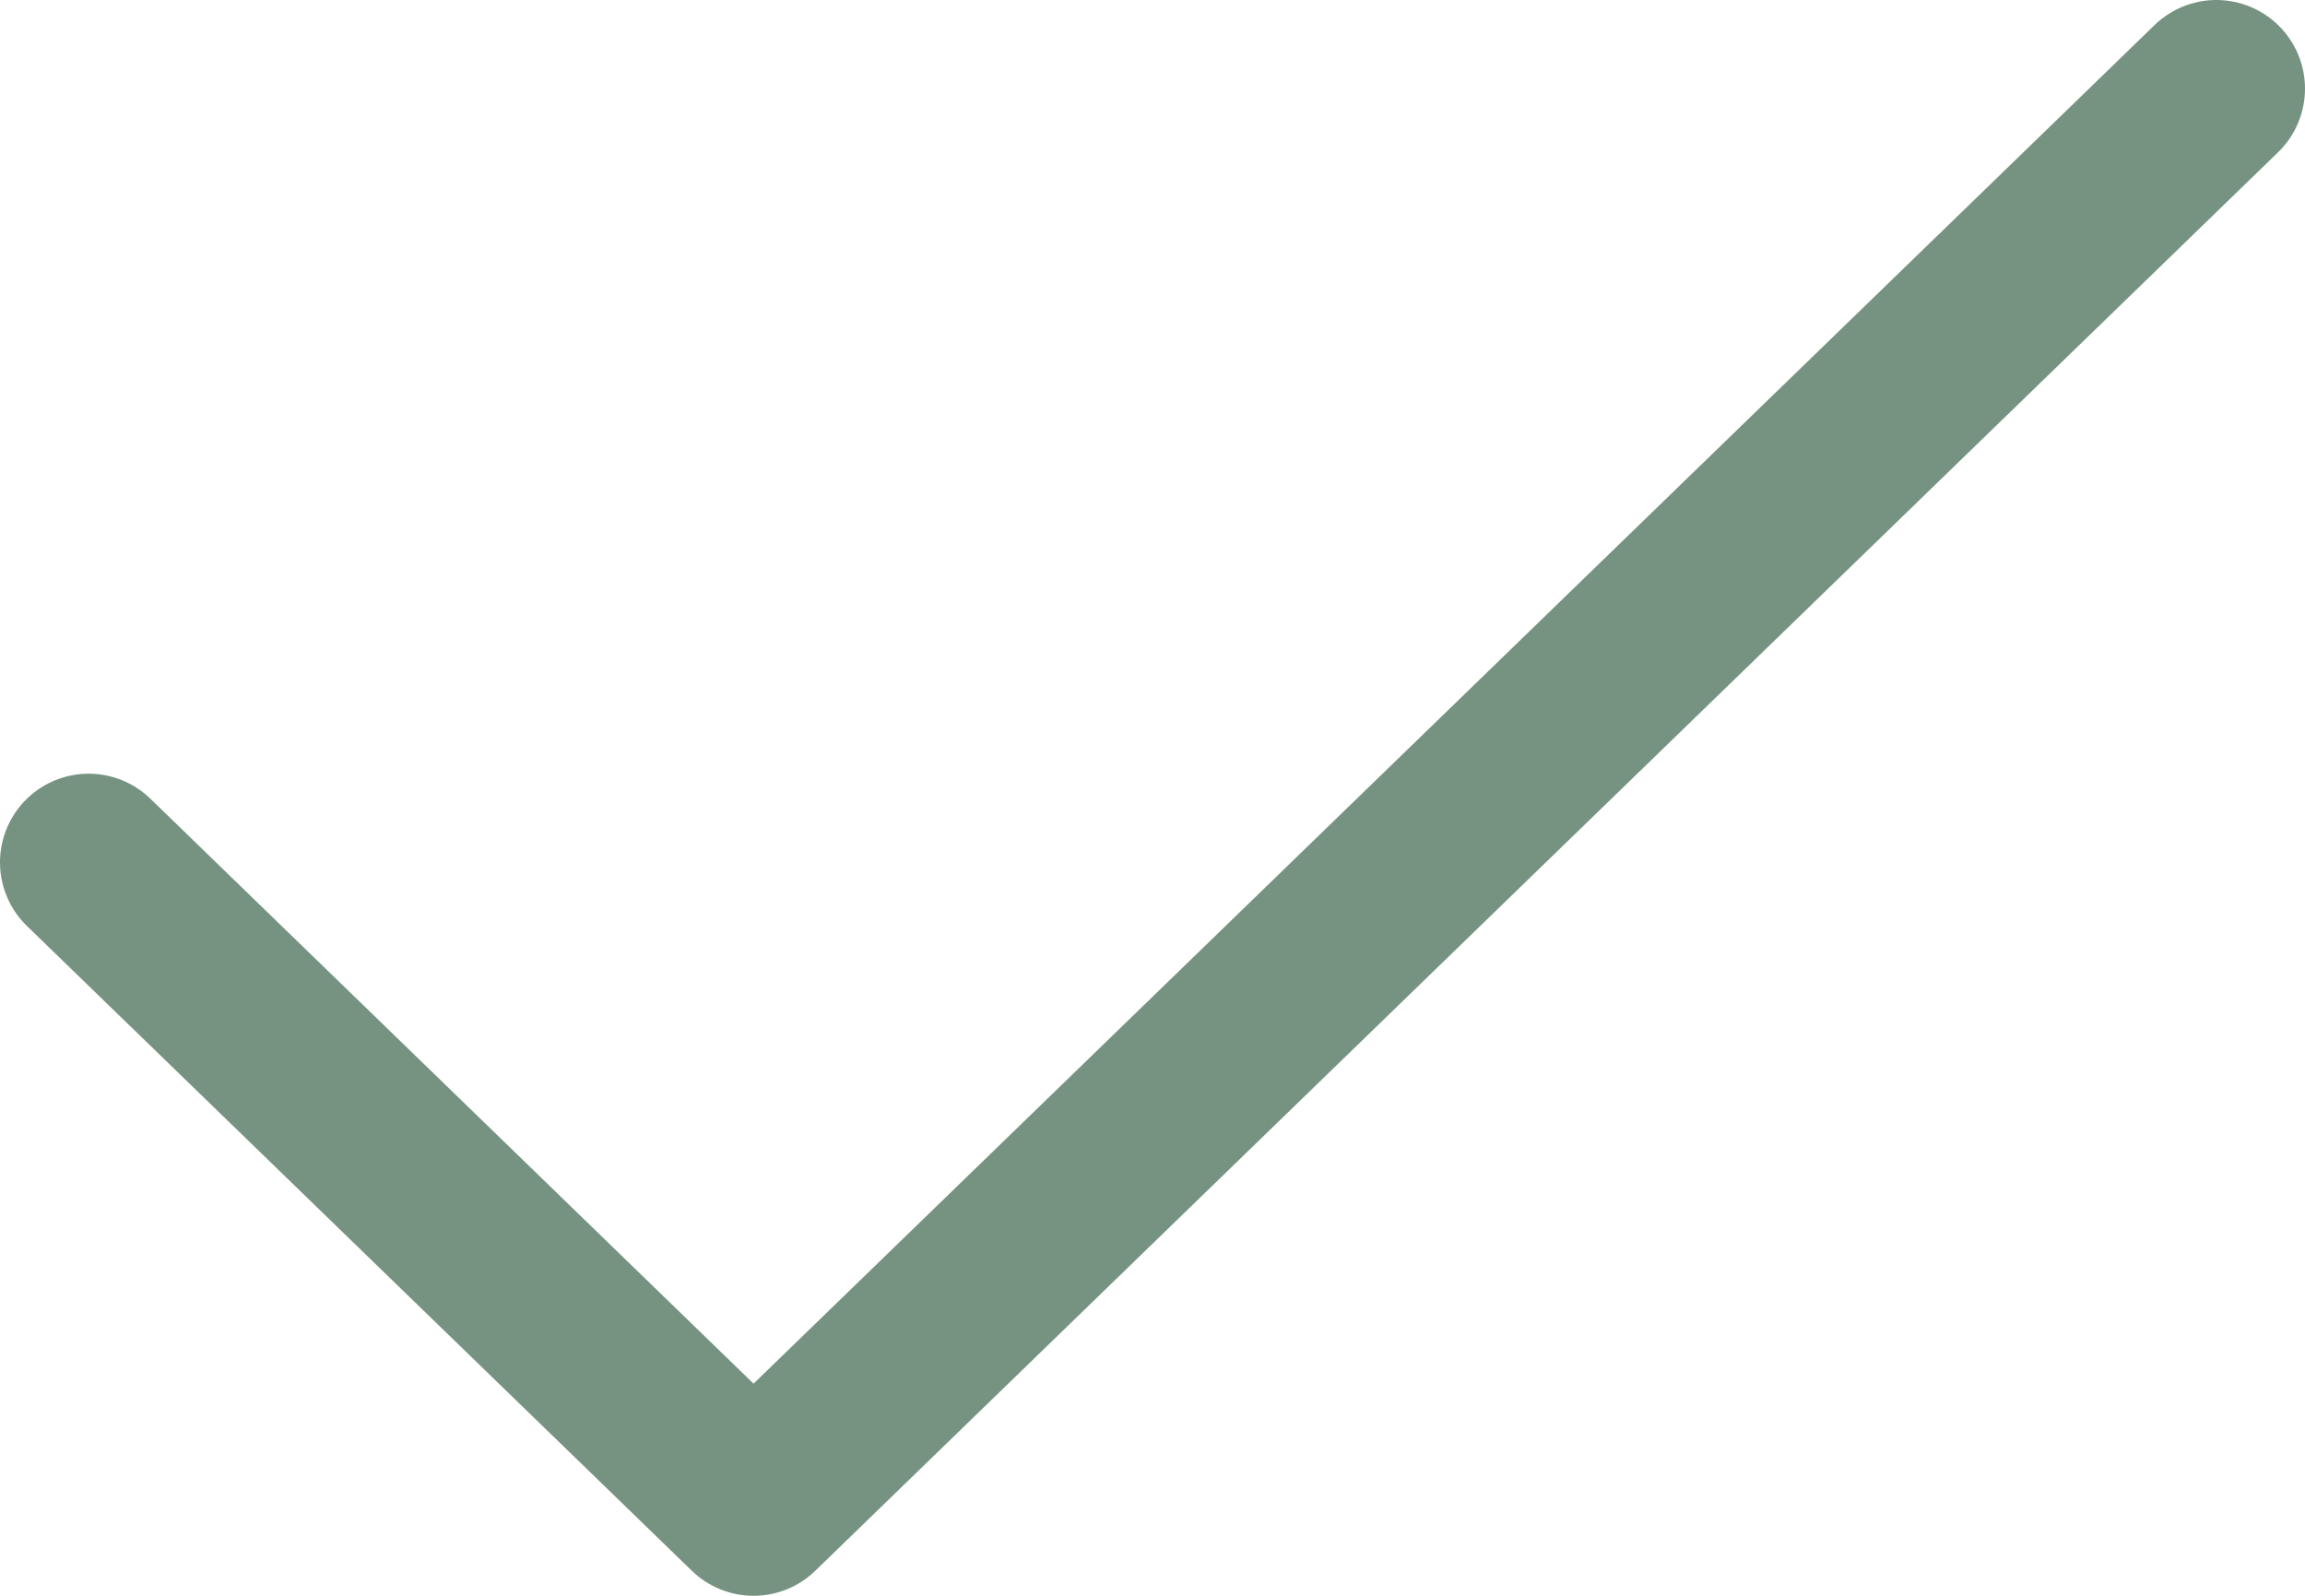
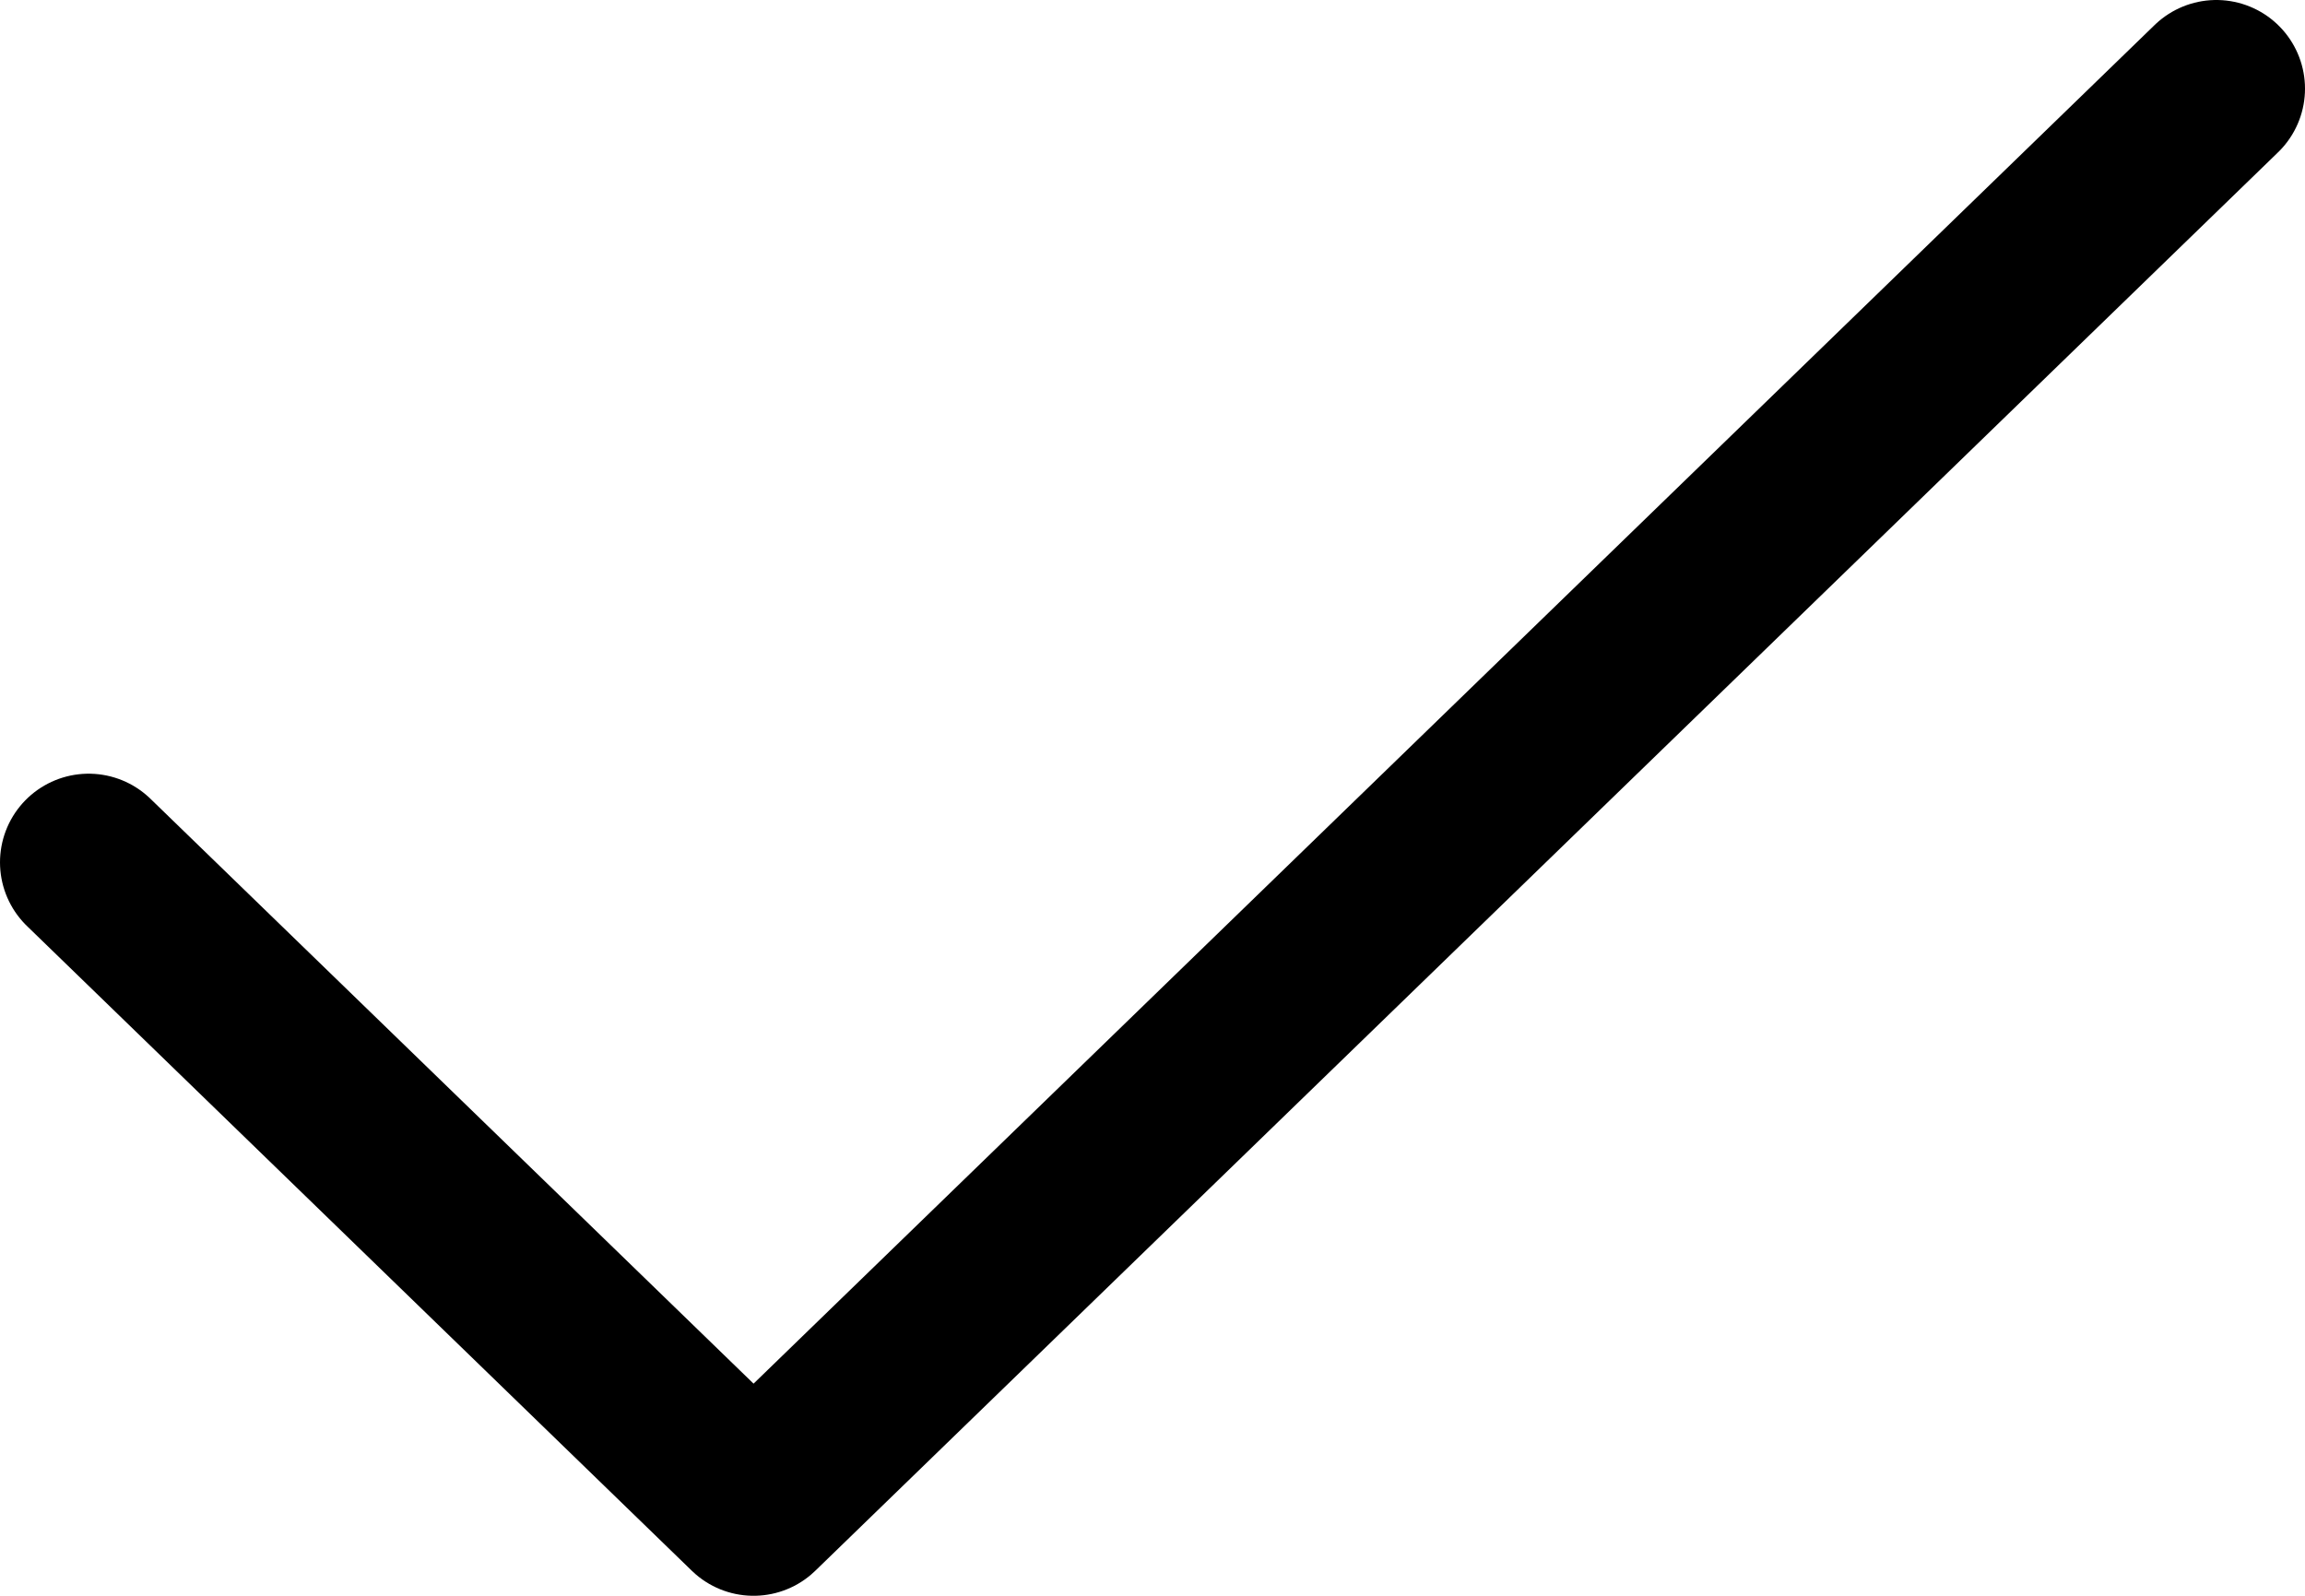
<svg xmlns="http://www.w3.org/2000/svg" width="26" height="18" viewBox="0 0 26 18" fill="none">
-   <path d="M25 1L8.5 17L1 9.727" stroke="#769382" stroke-width="2" stroke-linecap="round" stroke-linejoin="round" />
+   <path d="M25 1L8.5 17L1 9.727" stroke="currentColor" stroke-width="2" stroke-linecap="round" stroke-linejoin="round" />
</svg>
